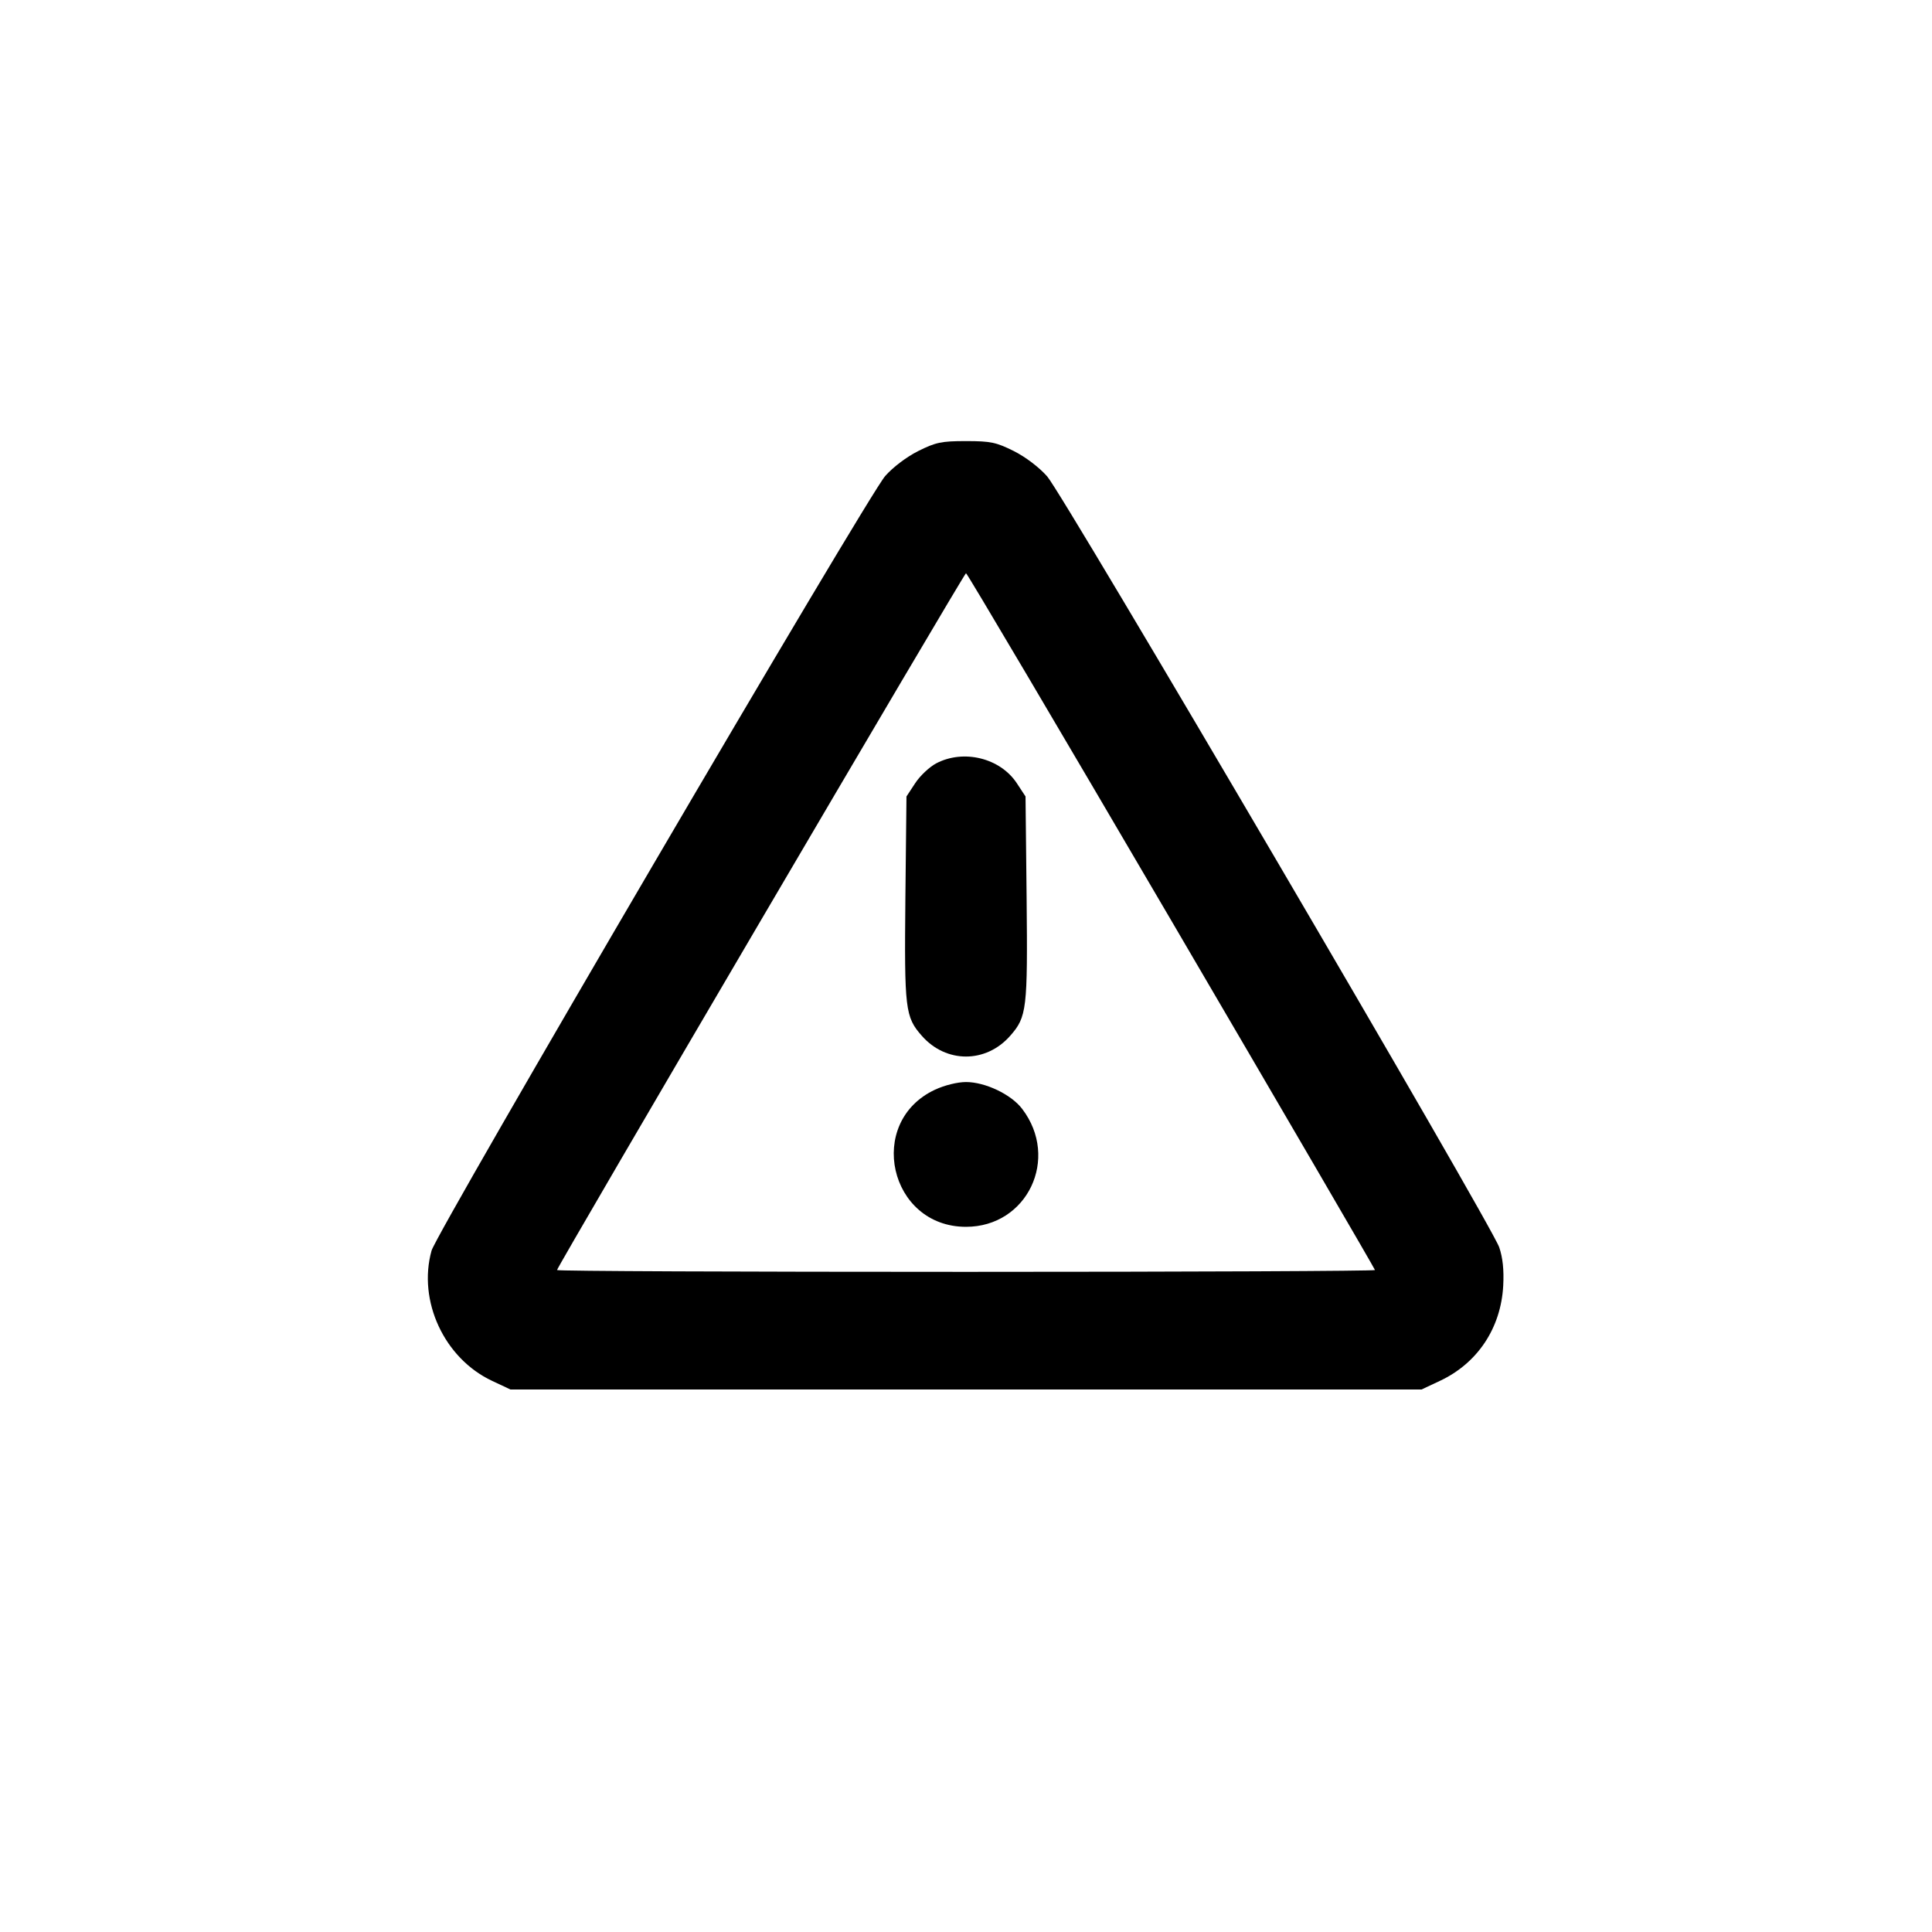
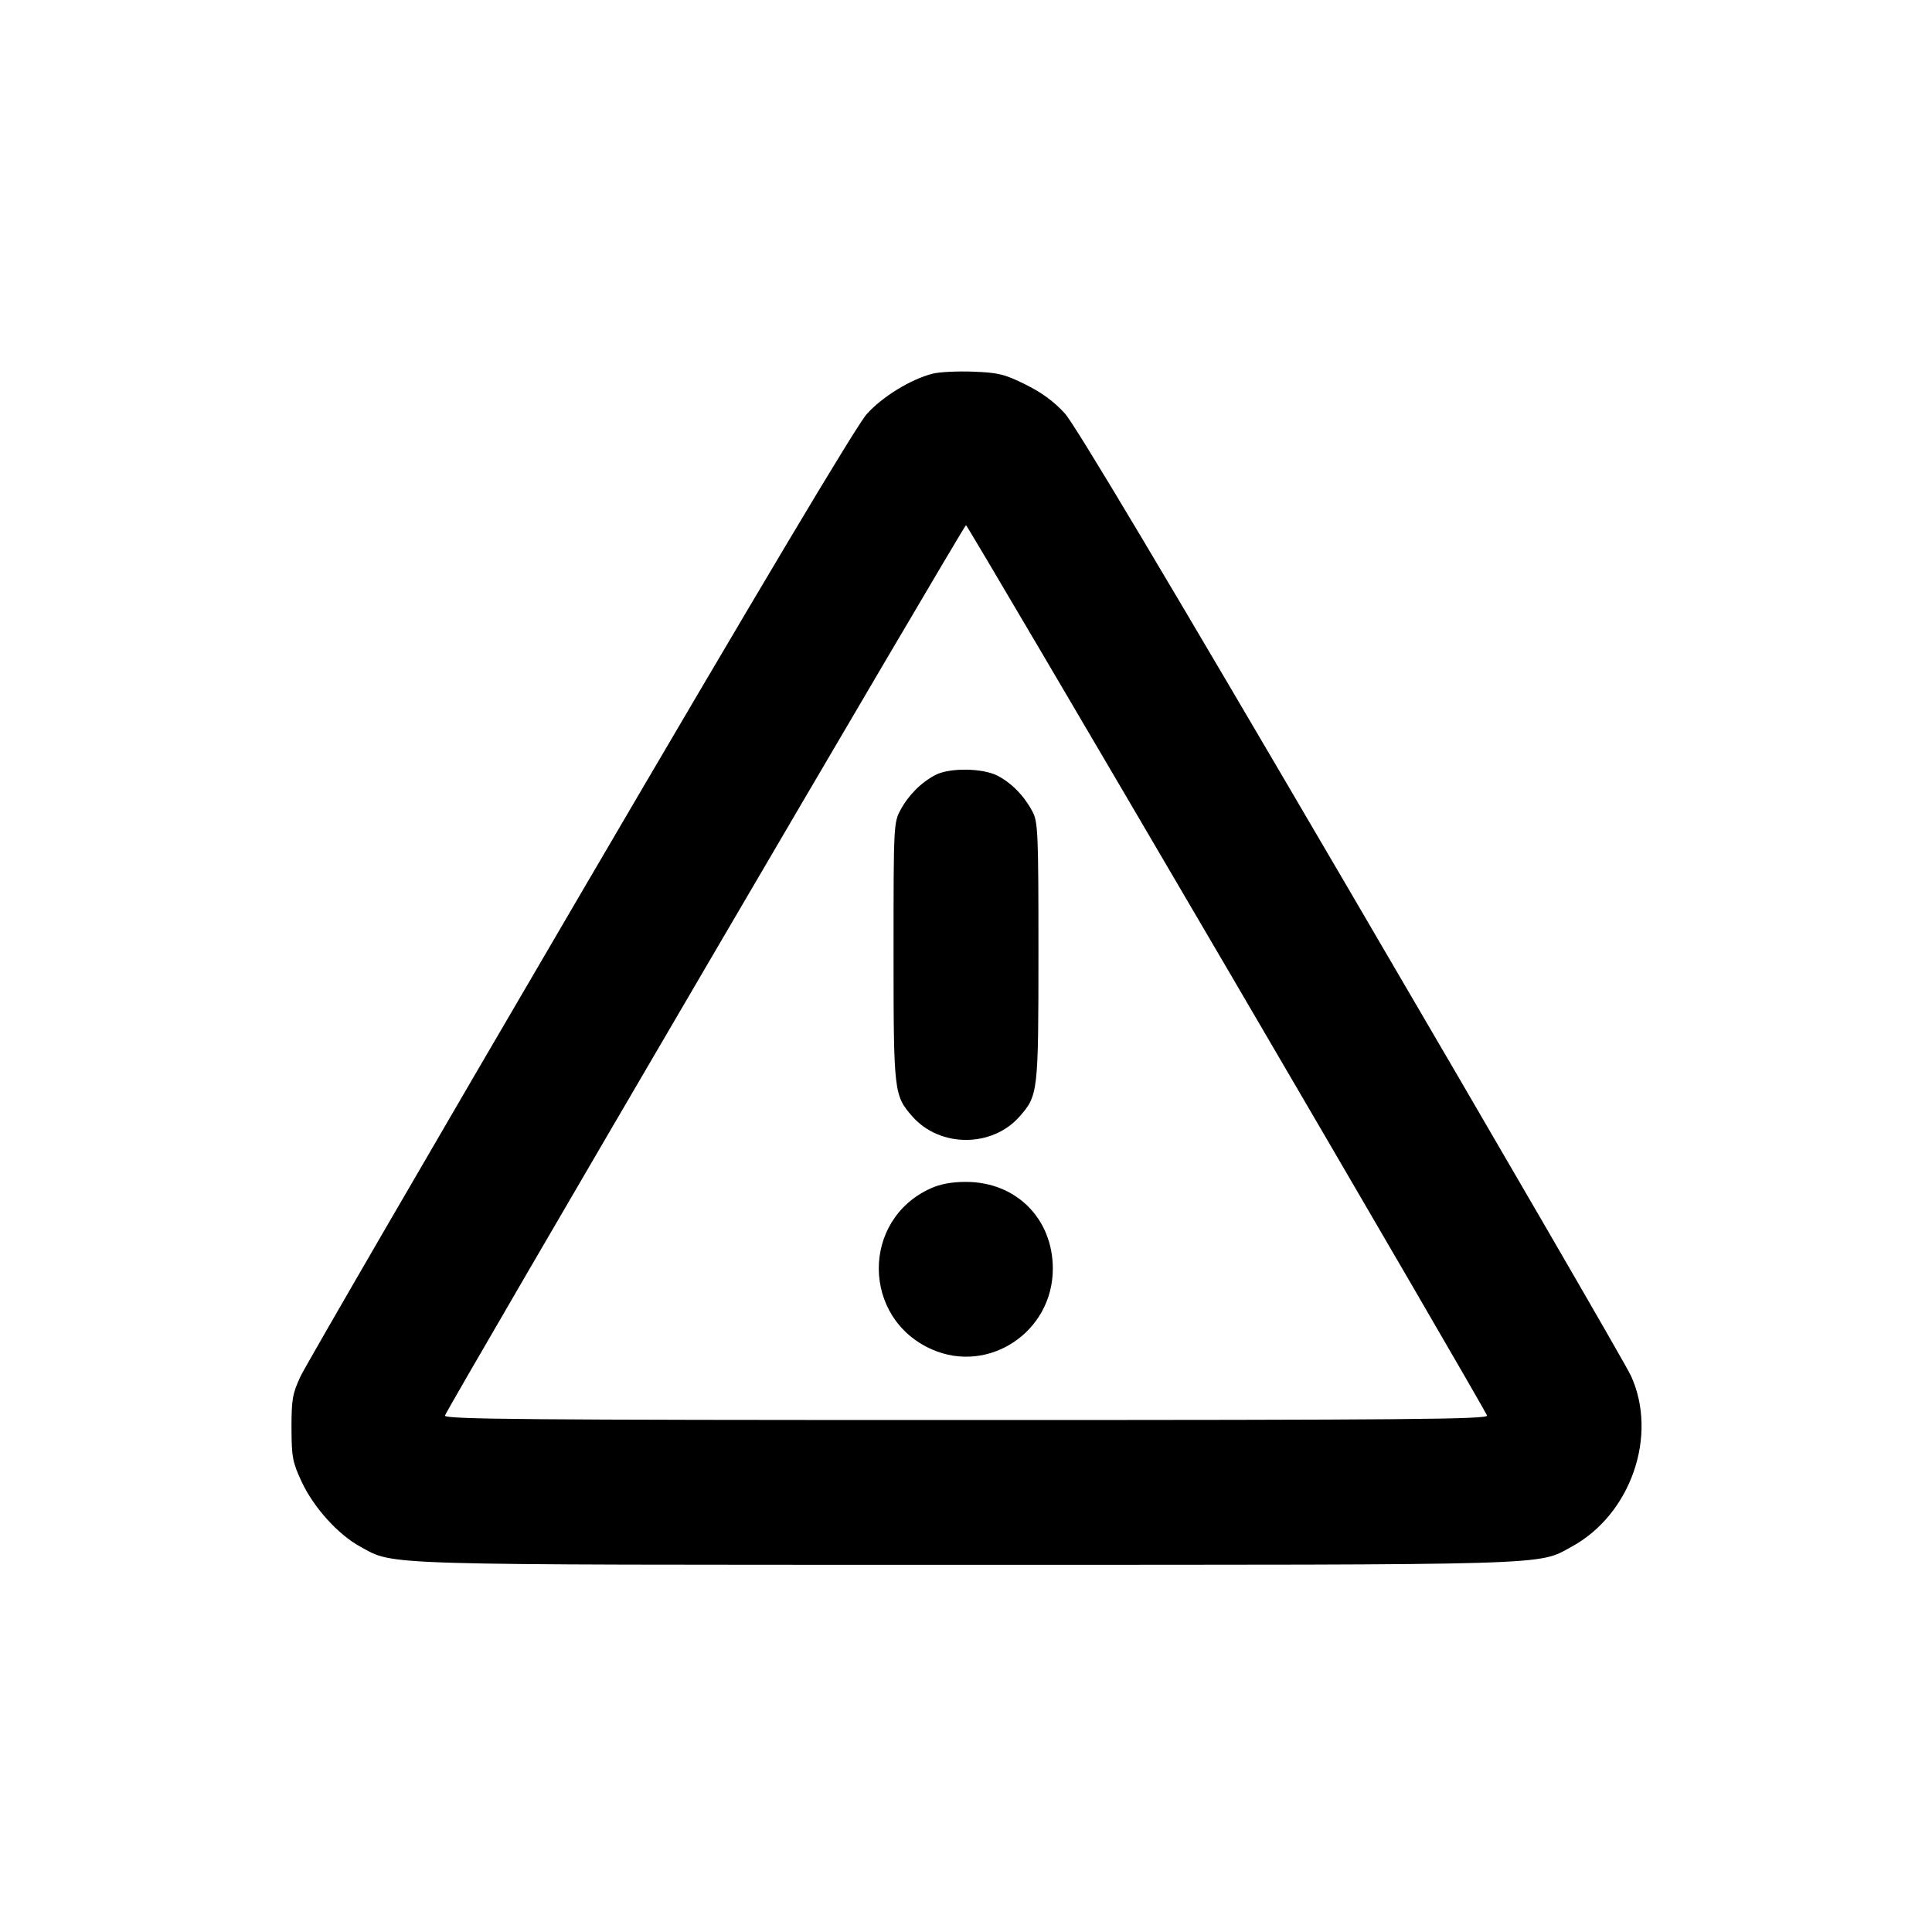
<svg xmlns="http://www.w3.org/2000/svg" width="16" height="16" viewBox="0 0 16 16" fill="none">
-   <path d="M7.605 3.735 C 7.509 3.783,7.395 3.869,7.331 3.942 C 7.187 4.104,3.619 10.198,3.574 10.357 C 3.458 10.773,3.679 11.250,4.076 11.436 L 4.227 11.507 8.000 11.507 L 11.773 11.507 11.924 11.436 C 12.236 11.290,12.430 10.999,12.449 10.648 C 12.456 10.517,12.445 10.415,12.416 10.330 C 12.353 10.143,8.807 4.097,8.672 3.945 C 8.605 3.869,8.491 3.783,8.395 3.735 C 8.250 3.663,8.205 3.653,8.000 3.653 C 7.795 3.653,7.750 3.663,7.605 3.735 M9.701 7.625 C 10.628 9.208,11.387 10.510,11.387 10.518 C 11.387 10.526,9.863 10.533,8.000 10.533 C 6.137 10.533,4.613 10.527,4.613 10.518 C 4.613 10.492,7.985 4.747,8.000 4.747 C 8.009 4.747,8.774 6.042,9.701 7.625 M7.753 6.322 C 7.698 6.351,7.620 6.424,7.580 6.485 L 7.507 6.596 7.498 7.438 C 7.489 8.360,7.496 8.421,7.634 8.578 C 7.835 8.807,8.165 8.807,8.366 8.578 C 8.504 8.421,8.511 8.360,8.502 7.438 L 8.493 6.596 8.420 6.485 C 8.282 6.277,7.979 6.203,7.753 6.322 M7.744 9.024 C 7.168 9.292,7.363 10.160,8.000 10.160 C 8.508 10.160,8.778 9.593,8.465 9.183 C 8.374 9.063,8.159 8.961,8.000 8.961 C 7.930 8.961,7.824 8.987,7.744 9.024 " stroke="none" fill-rule="evenodd" fill="black" />
+   <path d="M7.723 3.095 C 7.544 3.140,7.309 3.284,7.179 3.428 C 7.095 3.520,6.307 4.842,4.808 7.403 C 3.573 9.513,2.529 11.312,2.488 11.400 C 2.422 11.542,2.414 11.590,2.414 11.827 C 2.415 12.069,2.423 12.110,2.499 12.273 C 2.599 12.486,2.801 12.710,2.986 12.810 C 3.270 12.965,3.079 12.959,8.000 12.959 C 12.921 12.959,12.730 12.965,13.014 12.810 C 13.506 12.543,13.733 11.889,13.507 11.394 C 13.469 11.309,12.427 9.513,11.192 7.403 C 9.650 4.768,8.906 3.521,8.818 3.423 C 8.729 3.326,8.627 3.250,8.492 3.184 C 8.320 3.099,8.268 3.086,8.062 3.078 C 7.932 3.073,7.780 3.080,7.723 3.095 M10.160 8.017 C 11.341 10.035,12.311 11.703,12.315 11.723 C 12.323 11.754,11.673 11.760,8.000 11.760 C 4.331 11.760,3.677 11.754,3.685 11.723 C 3.696 11.674,7.983 4.349,8.000 4.349 C 8.007 4.349,8.979 6.000,10.160 8.017 M7.747 6.418 C 7.629 6.479,7.523 6.586,7.458 6.707 C 7.401 6.811,7.400 6.838,7.400 7.880 C 7.400 9.047,7.403 9.072,7.556 9.246 C 7.783 9.505,8.217 9.505,8.444 9.246 C 8.597 9.072,8.600 9.047,8.600 7.880 C 8.600 6.890,8.596 6.807,8.550 6.720 C 8.481 6.590,8.377 6.484,8.261 6.424 C 8.137 6.360,7.862 6.357,7.747 6.418 M7.707 9.842 C 7.130 10.103,7.136 10.918,7.717 11.175 C 8.189 11.383,8.719 11.030,8.719 10.507 C 8.719 10.092,8.415 9.788,8.000 9.788 C 7.883 9.788,7.788 9.805,7.707 9.842 " stroke="none" fill-rule="evenodd" fill="black" />
</svg>
